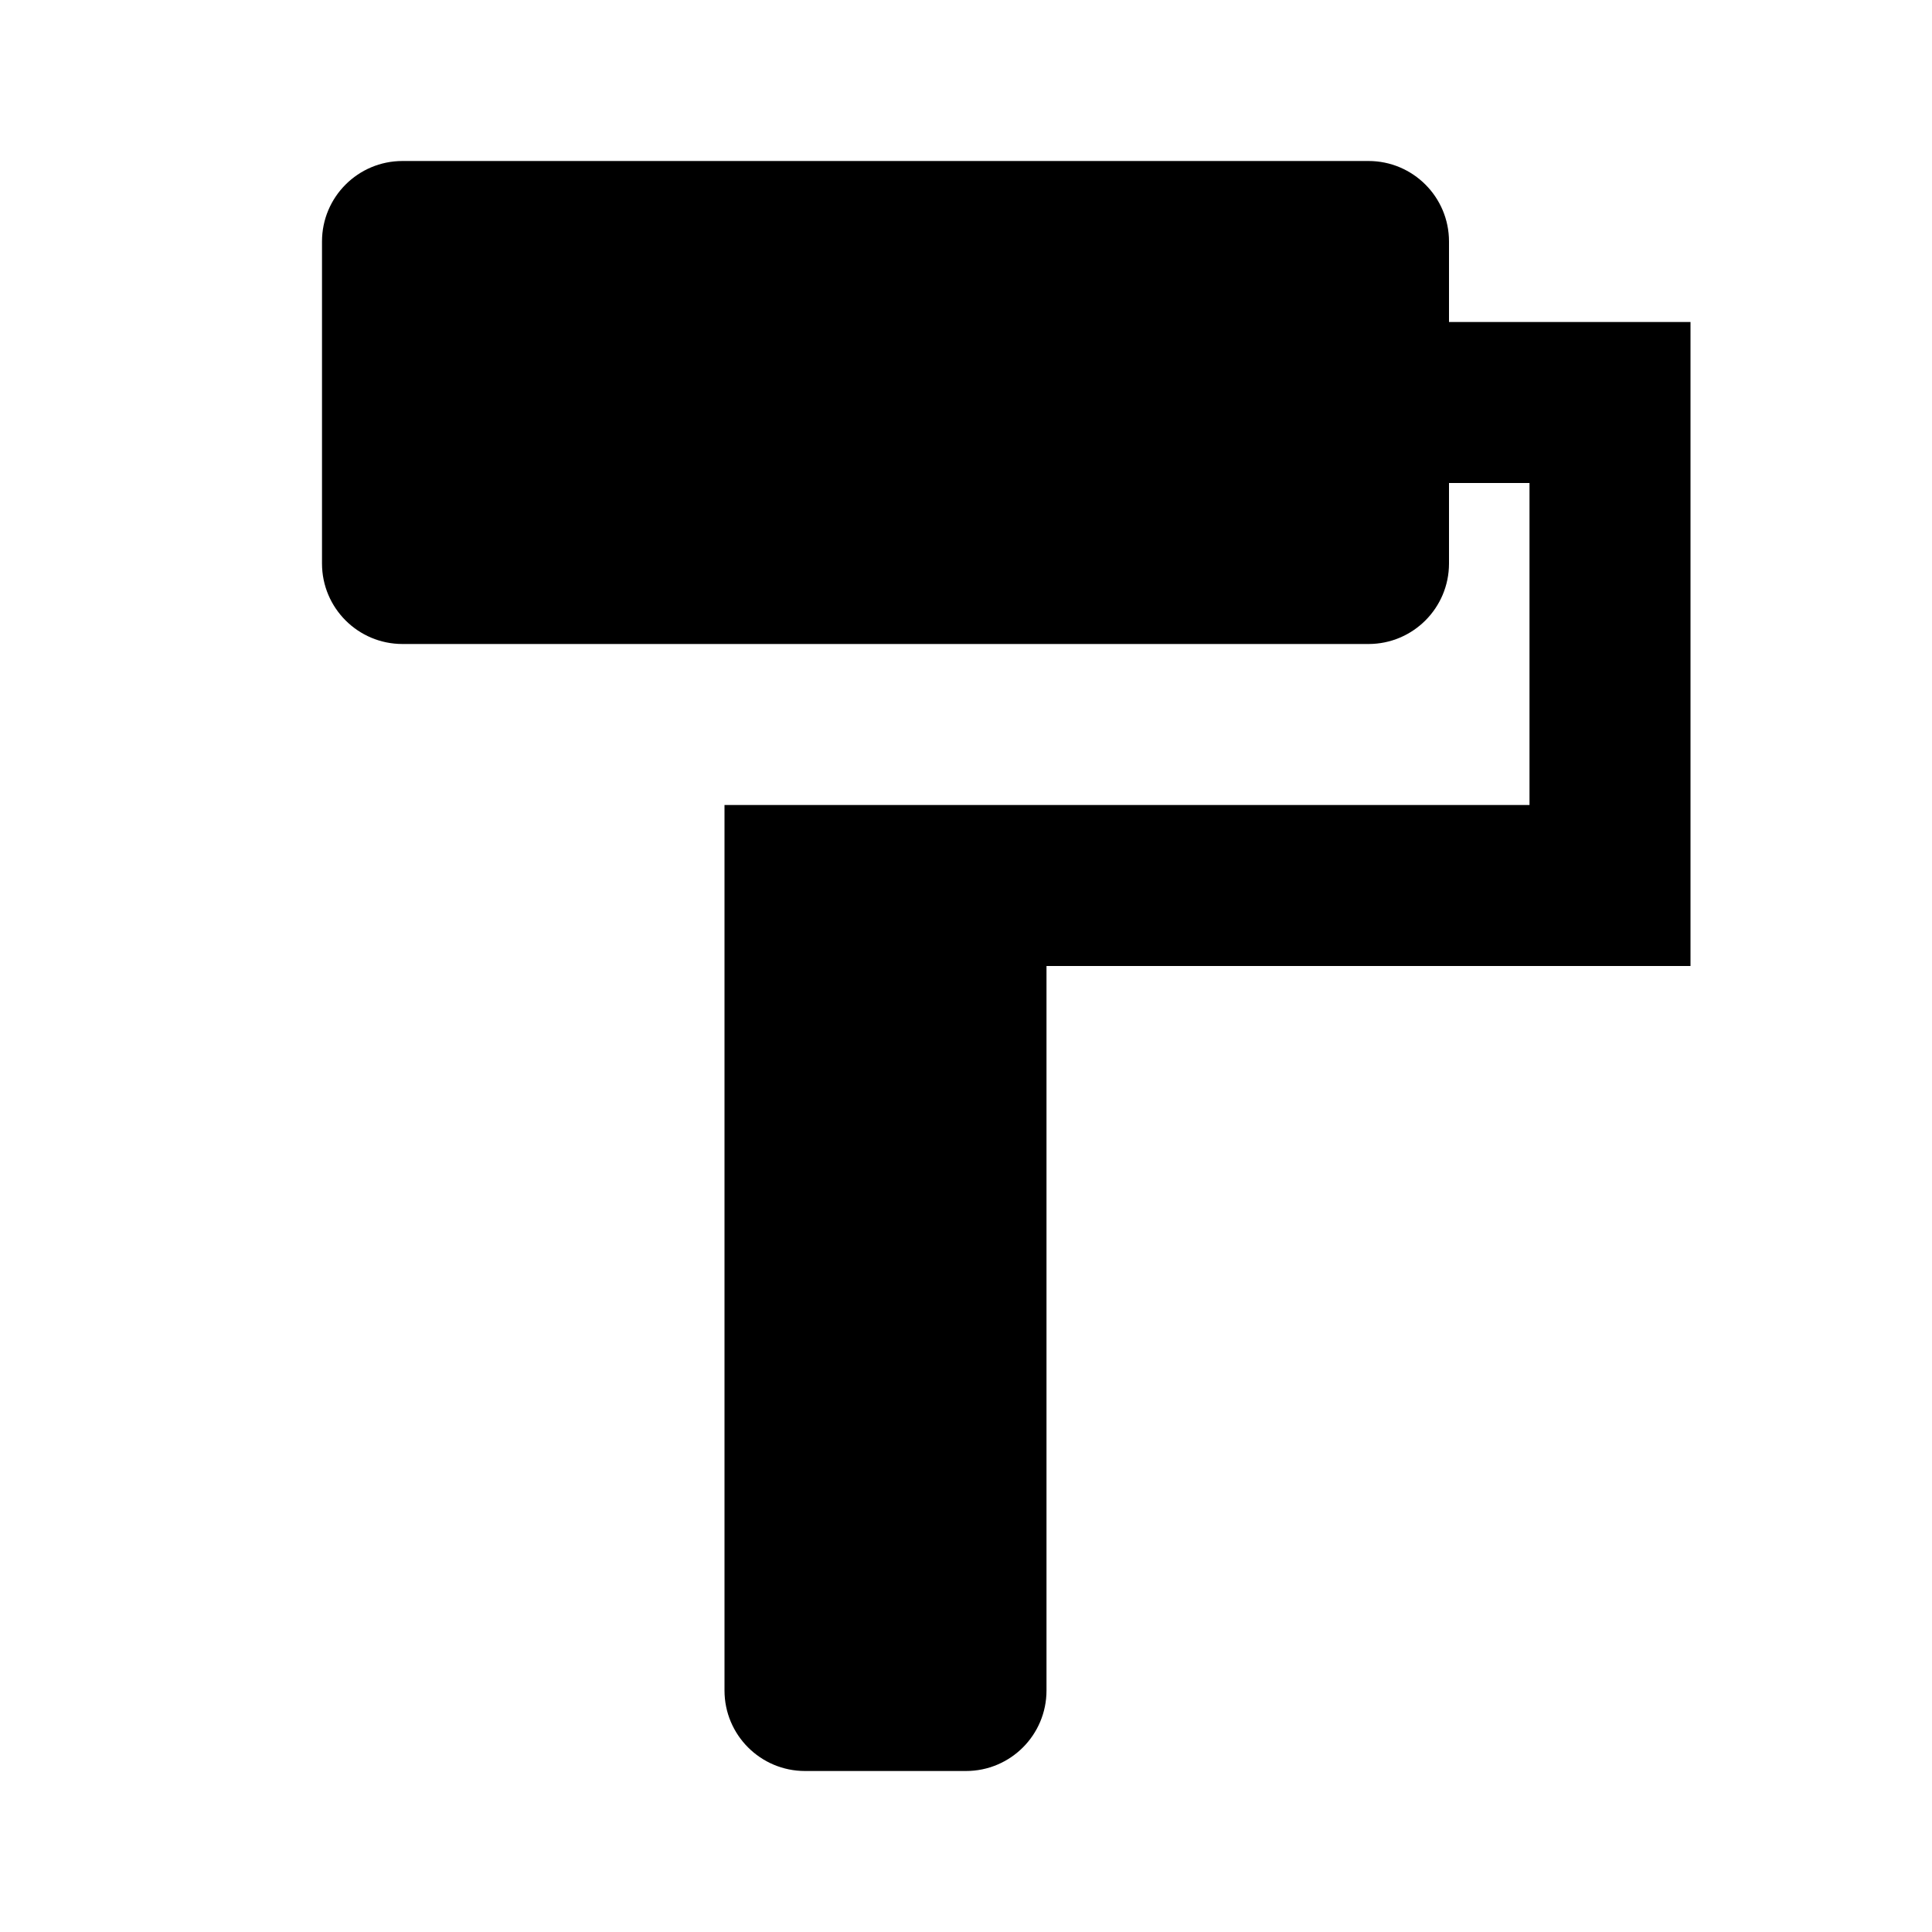
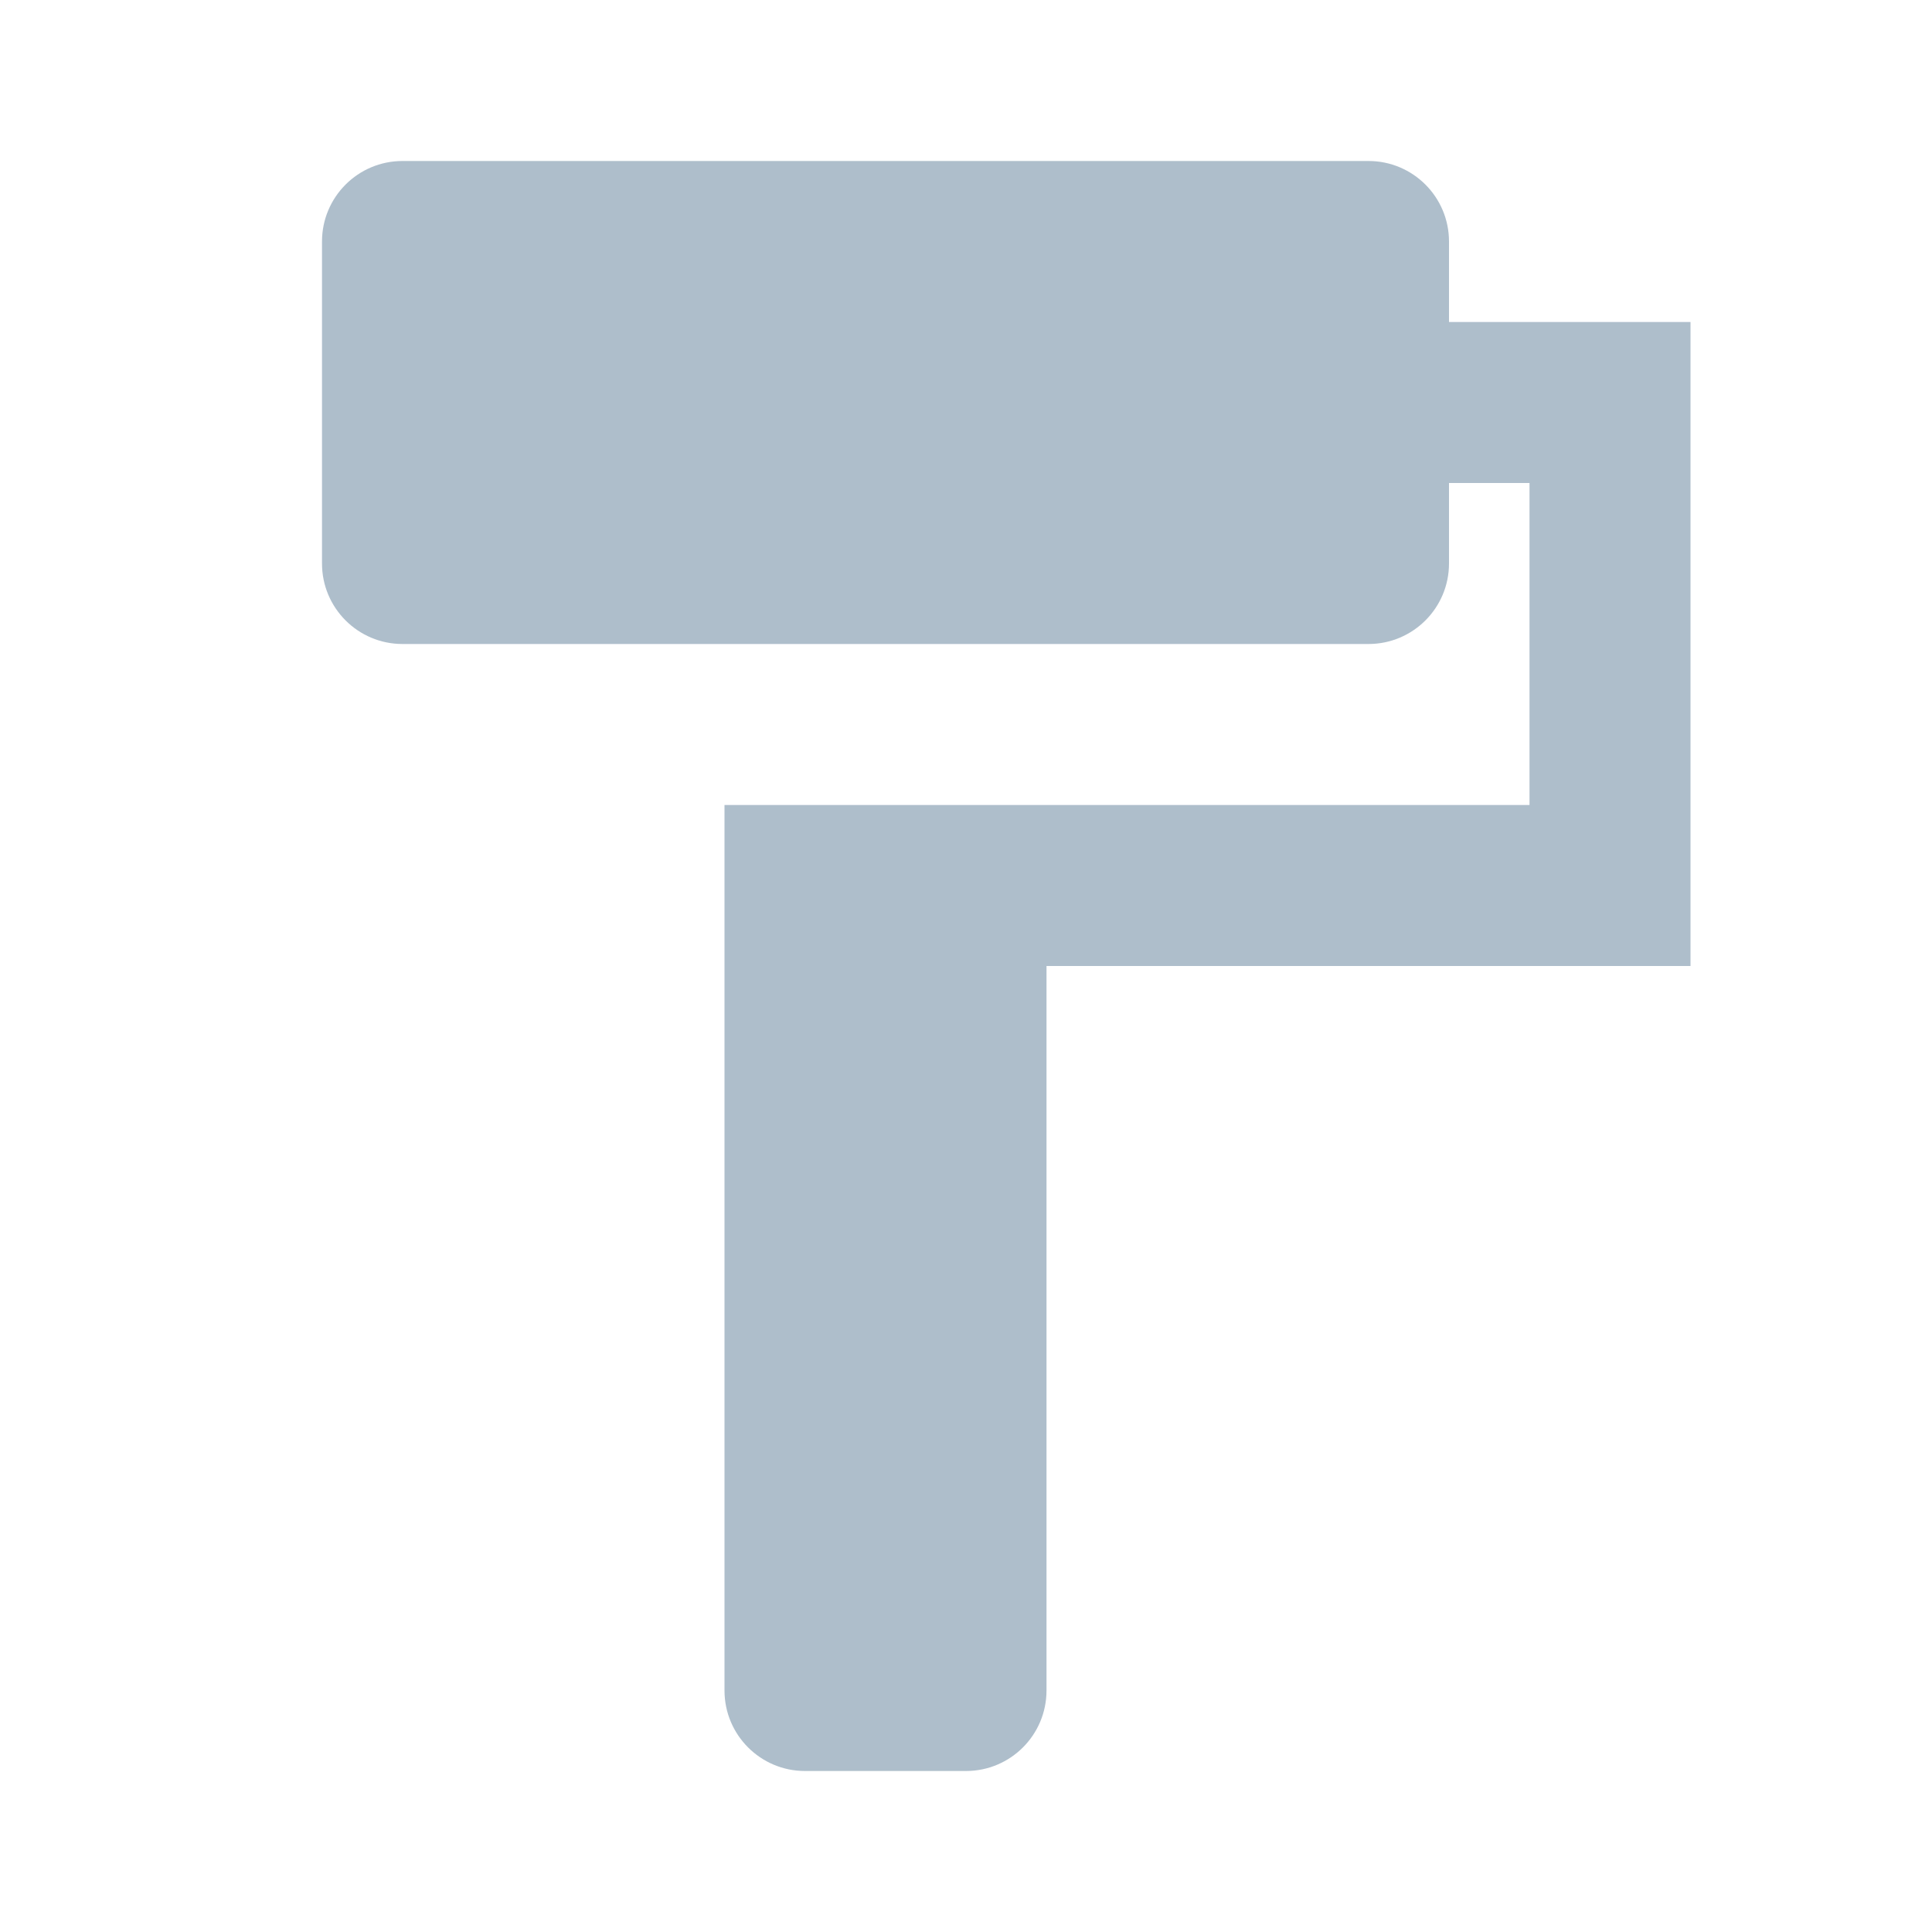
<svg xmlns="http://www.w3.org/2000/svg" version="1.1" width="24" height="24" viewBox="0 0 24 24" id="svg4">
  <defs id="defs8" />
-   <path d="M18,4V3A1,1 0 0,0 17,2H5A1,1 0 0,0 4,3V7A1,1 0 0,0 5,8H17A1,1 0 0,0 18,7V6H19V10H9V21A1,1 0 0,0 10,22H12A1,1 0 0,0 13,21V12H21V4H18Z" id="path2" style="fill:#000000;fill-opacity:1" />
+   <path d="M18,4V3A1,1 0 0,0 17,2H5A1,1 0 0,0 4,3V7A1,1 0 0,0 5,8H17A1,1 0 0,0 18,7V6H19V10H9V21A1,1 0 0,0 10,22H12A1,1 0 0,0 13,21V12H21V4H18Z" id="path2" style="fill:#aebecb;fill-opacity:1" />
</svg>
